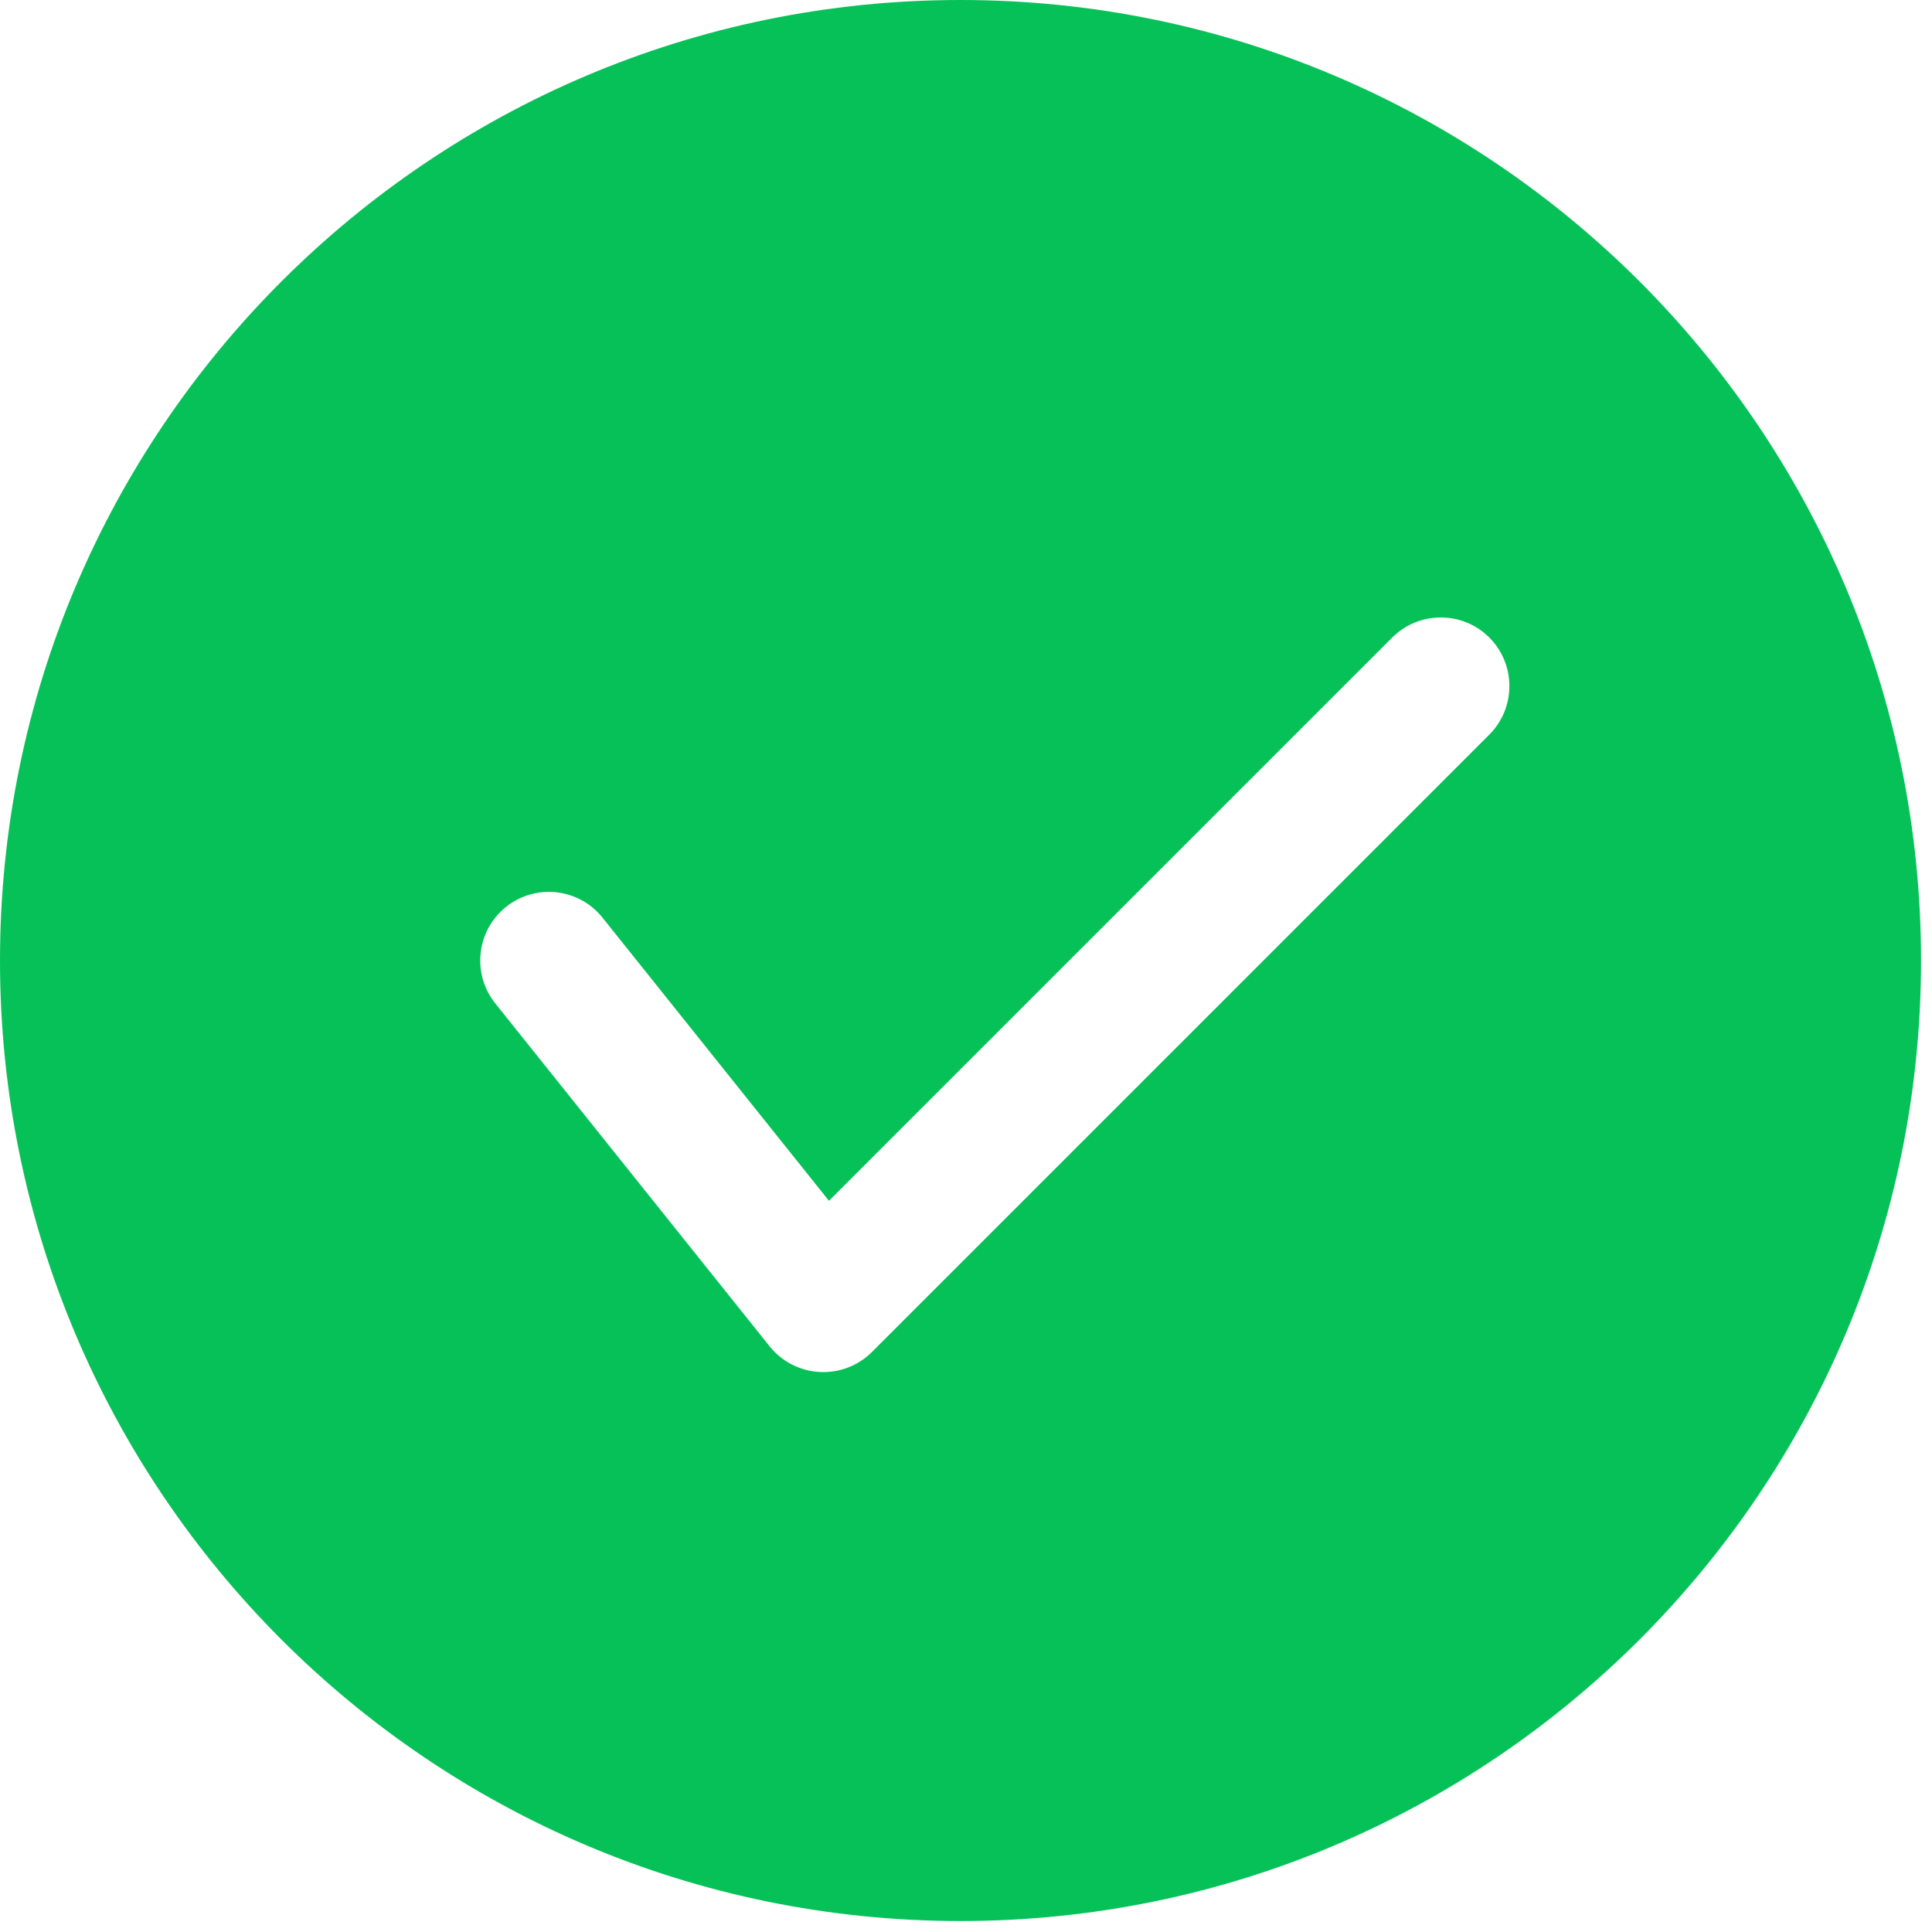
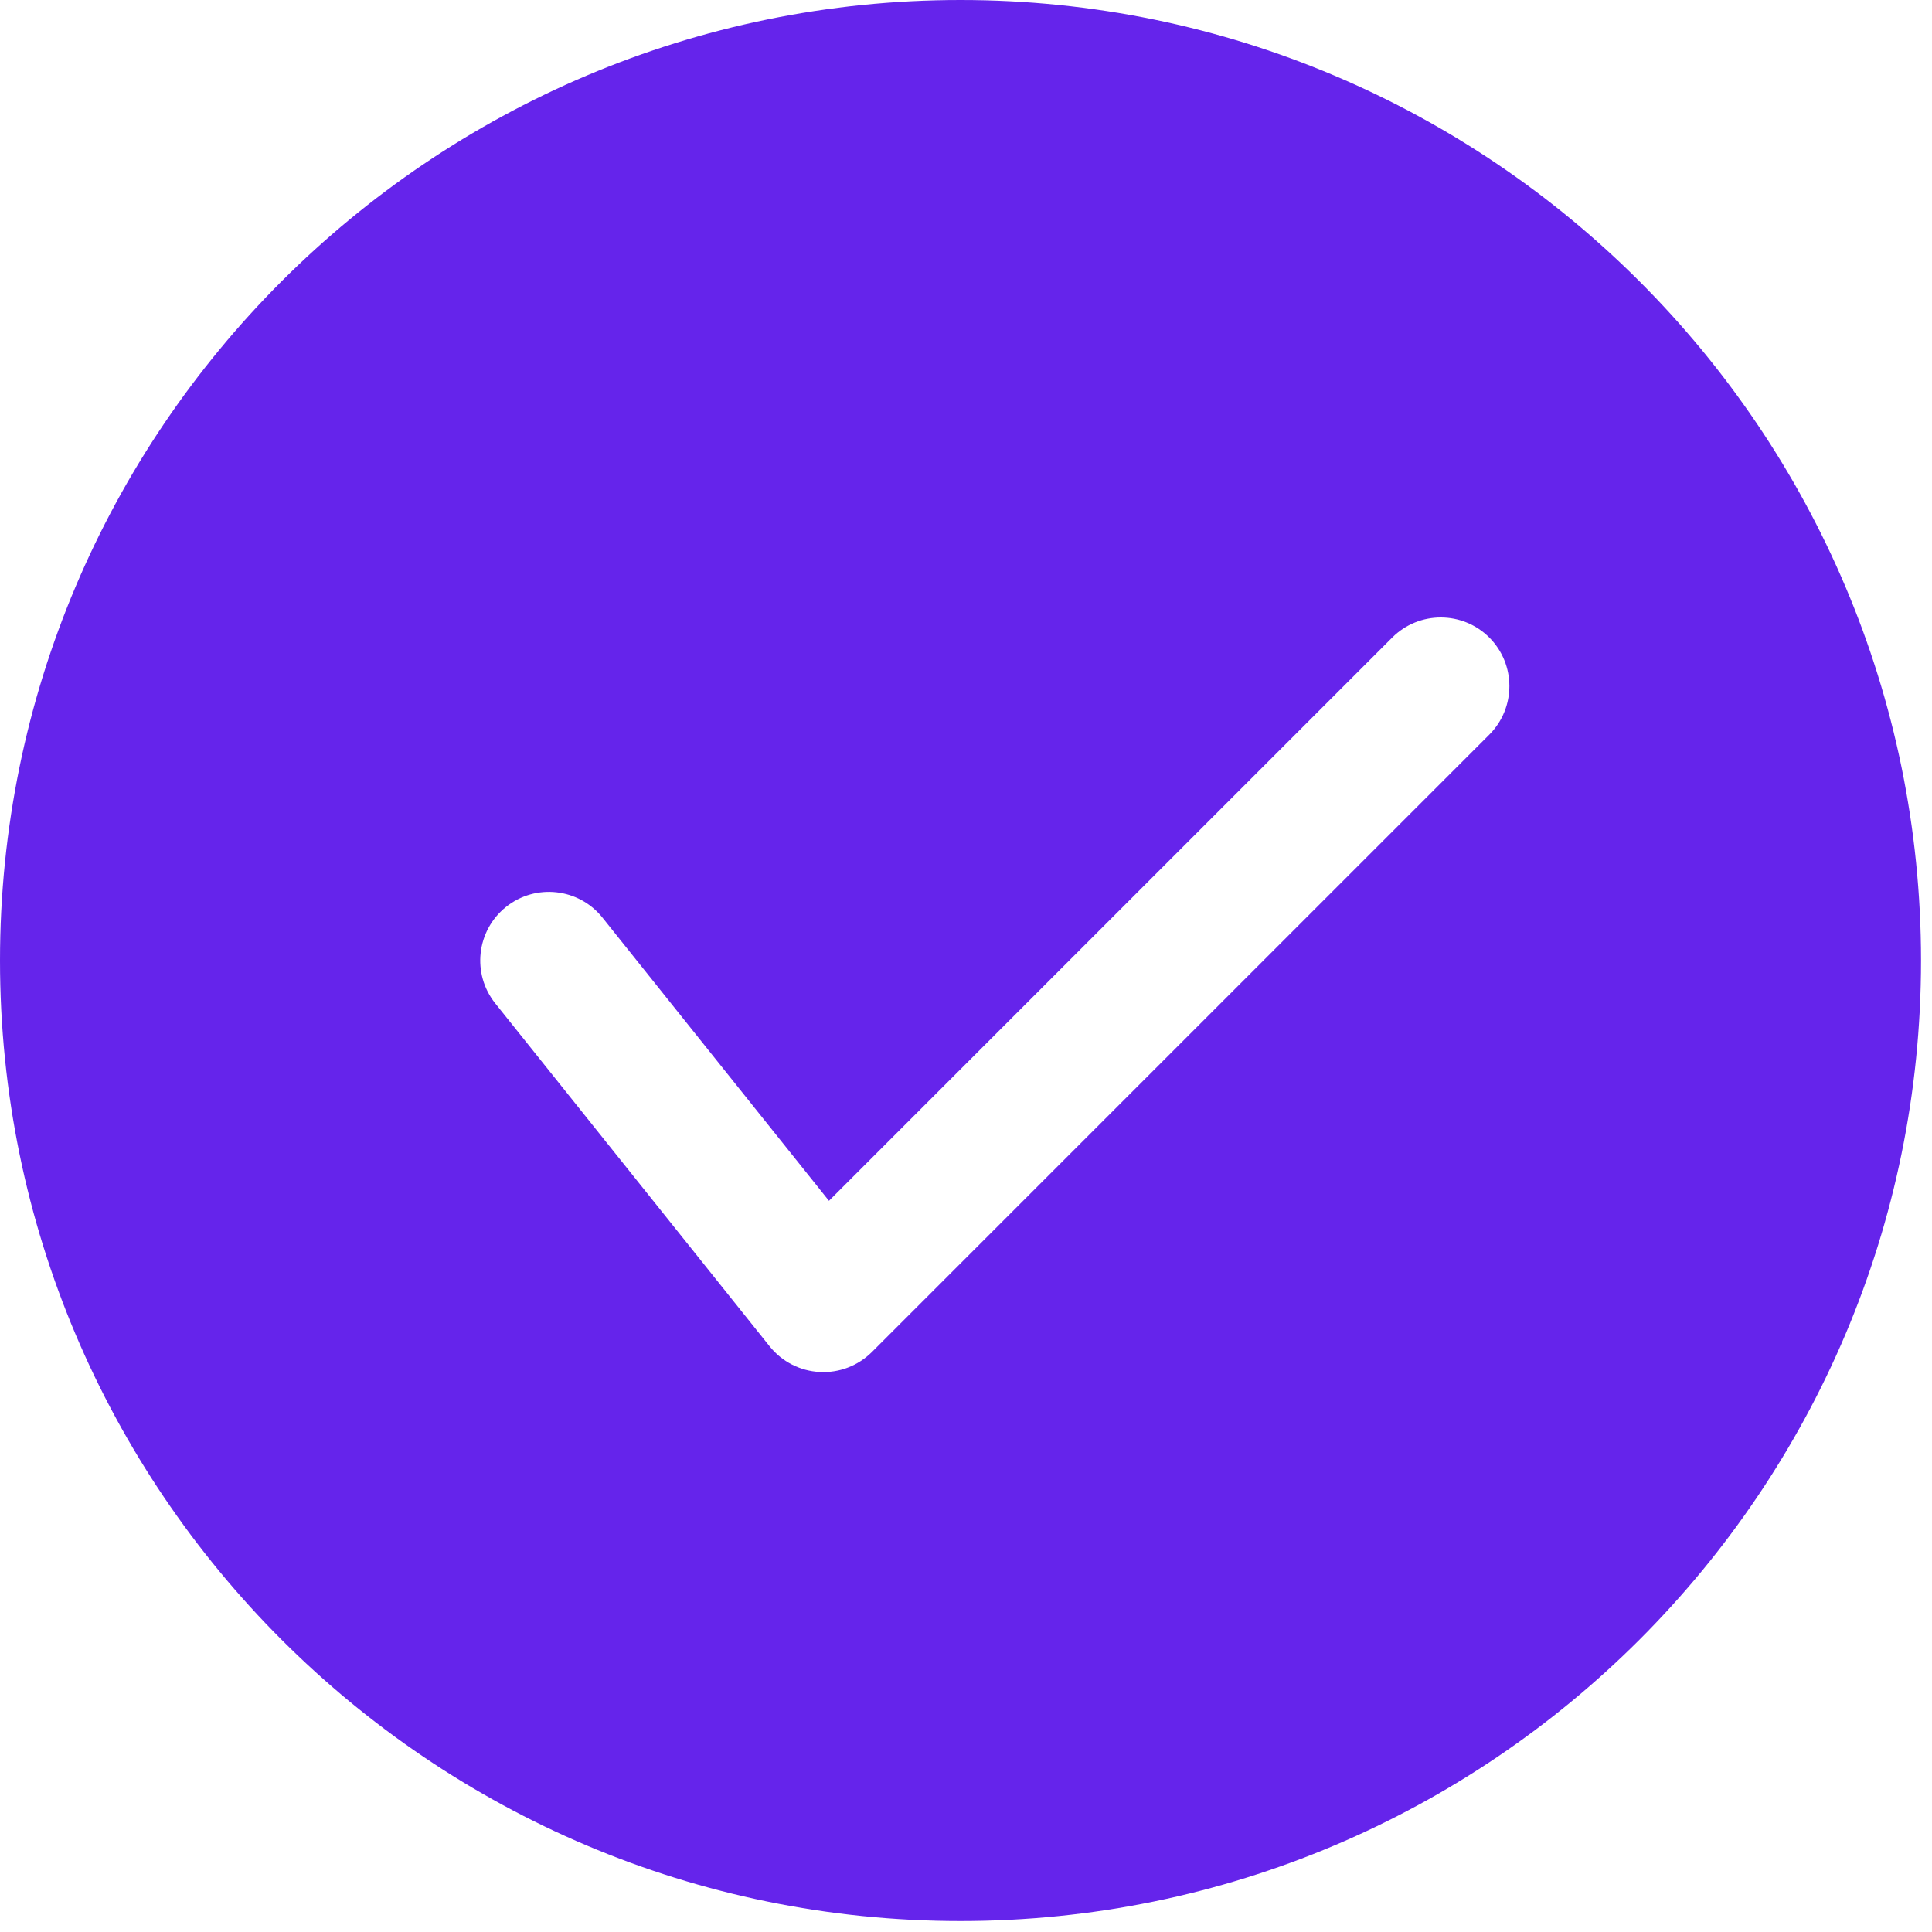
<svg xmlns="http://www.w3.org/2000/svg" width="88" height="88" viewBox="0 0 88 88" fill="none">
-   <path fill-rule="evenodd" clip-rule="evenodd" d="M43.75 0C67.898 0 87.5 19.602 87.5 43.75C87.5 67.898 67.898 87.5 43.75 87.5C19.602 87.5 0 67.898 0 43.75C0 19.602 19.602 0 43.75 0ZM22.559 45.703L35.059 61.328C35.618 62.023 36.442 62.445 37.328 62.492C38.215 62.543 39.082 62.211 39.711 61.586L67.836 33.461C69.055 32.242 69.055 30.258 67.836 29.039C66.618 27.82 64.633 27.82 63.414 29.039L37.758 54.695L27.442 41.797C26.364 40.449 24.395 40.231 23.048 41.309C21.7 42.387 21.481 44.355 22.559 45.703Z" fill="#06C158" />
+   <path fill-rule="evenodd" clip-rule="evenodd" d="M43.75 0C67.898 0 87.5 19.602 87.5 43.75C87.5 67.898 67.898 87.5 43.75 87.5C19.602 87.5 0 67.898 0 43.75C0 19.602 19.602 0 43.75 0ZM22.559 45.703L35.059 61.328C35.618 62.023 36.442 62.445 37.328 62.492C38.215 62.543 39.082 62.211 39.711 61.586L67.836 33.461C69.055 32.242 69.055 30.258 67.836 29.039C66.618 27.82 64.633 27.82 63.414 29.039L37.758 54.695L27.442 41.797C26.364 40.449 24.395 40.231 23.048 41.309C21.7 42.387 21.481 44.355 22.559 45.703Z" fill="#6524EB" />
</svg>
